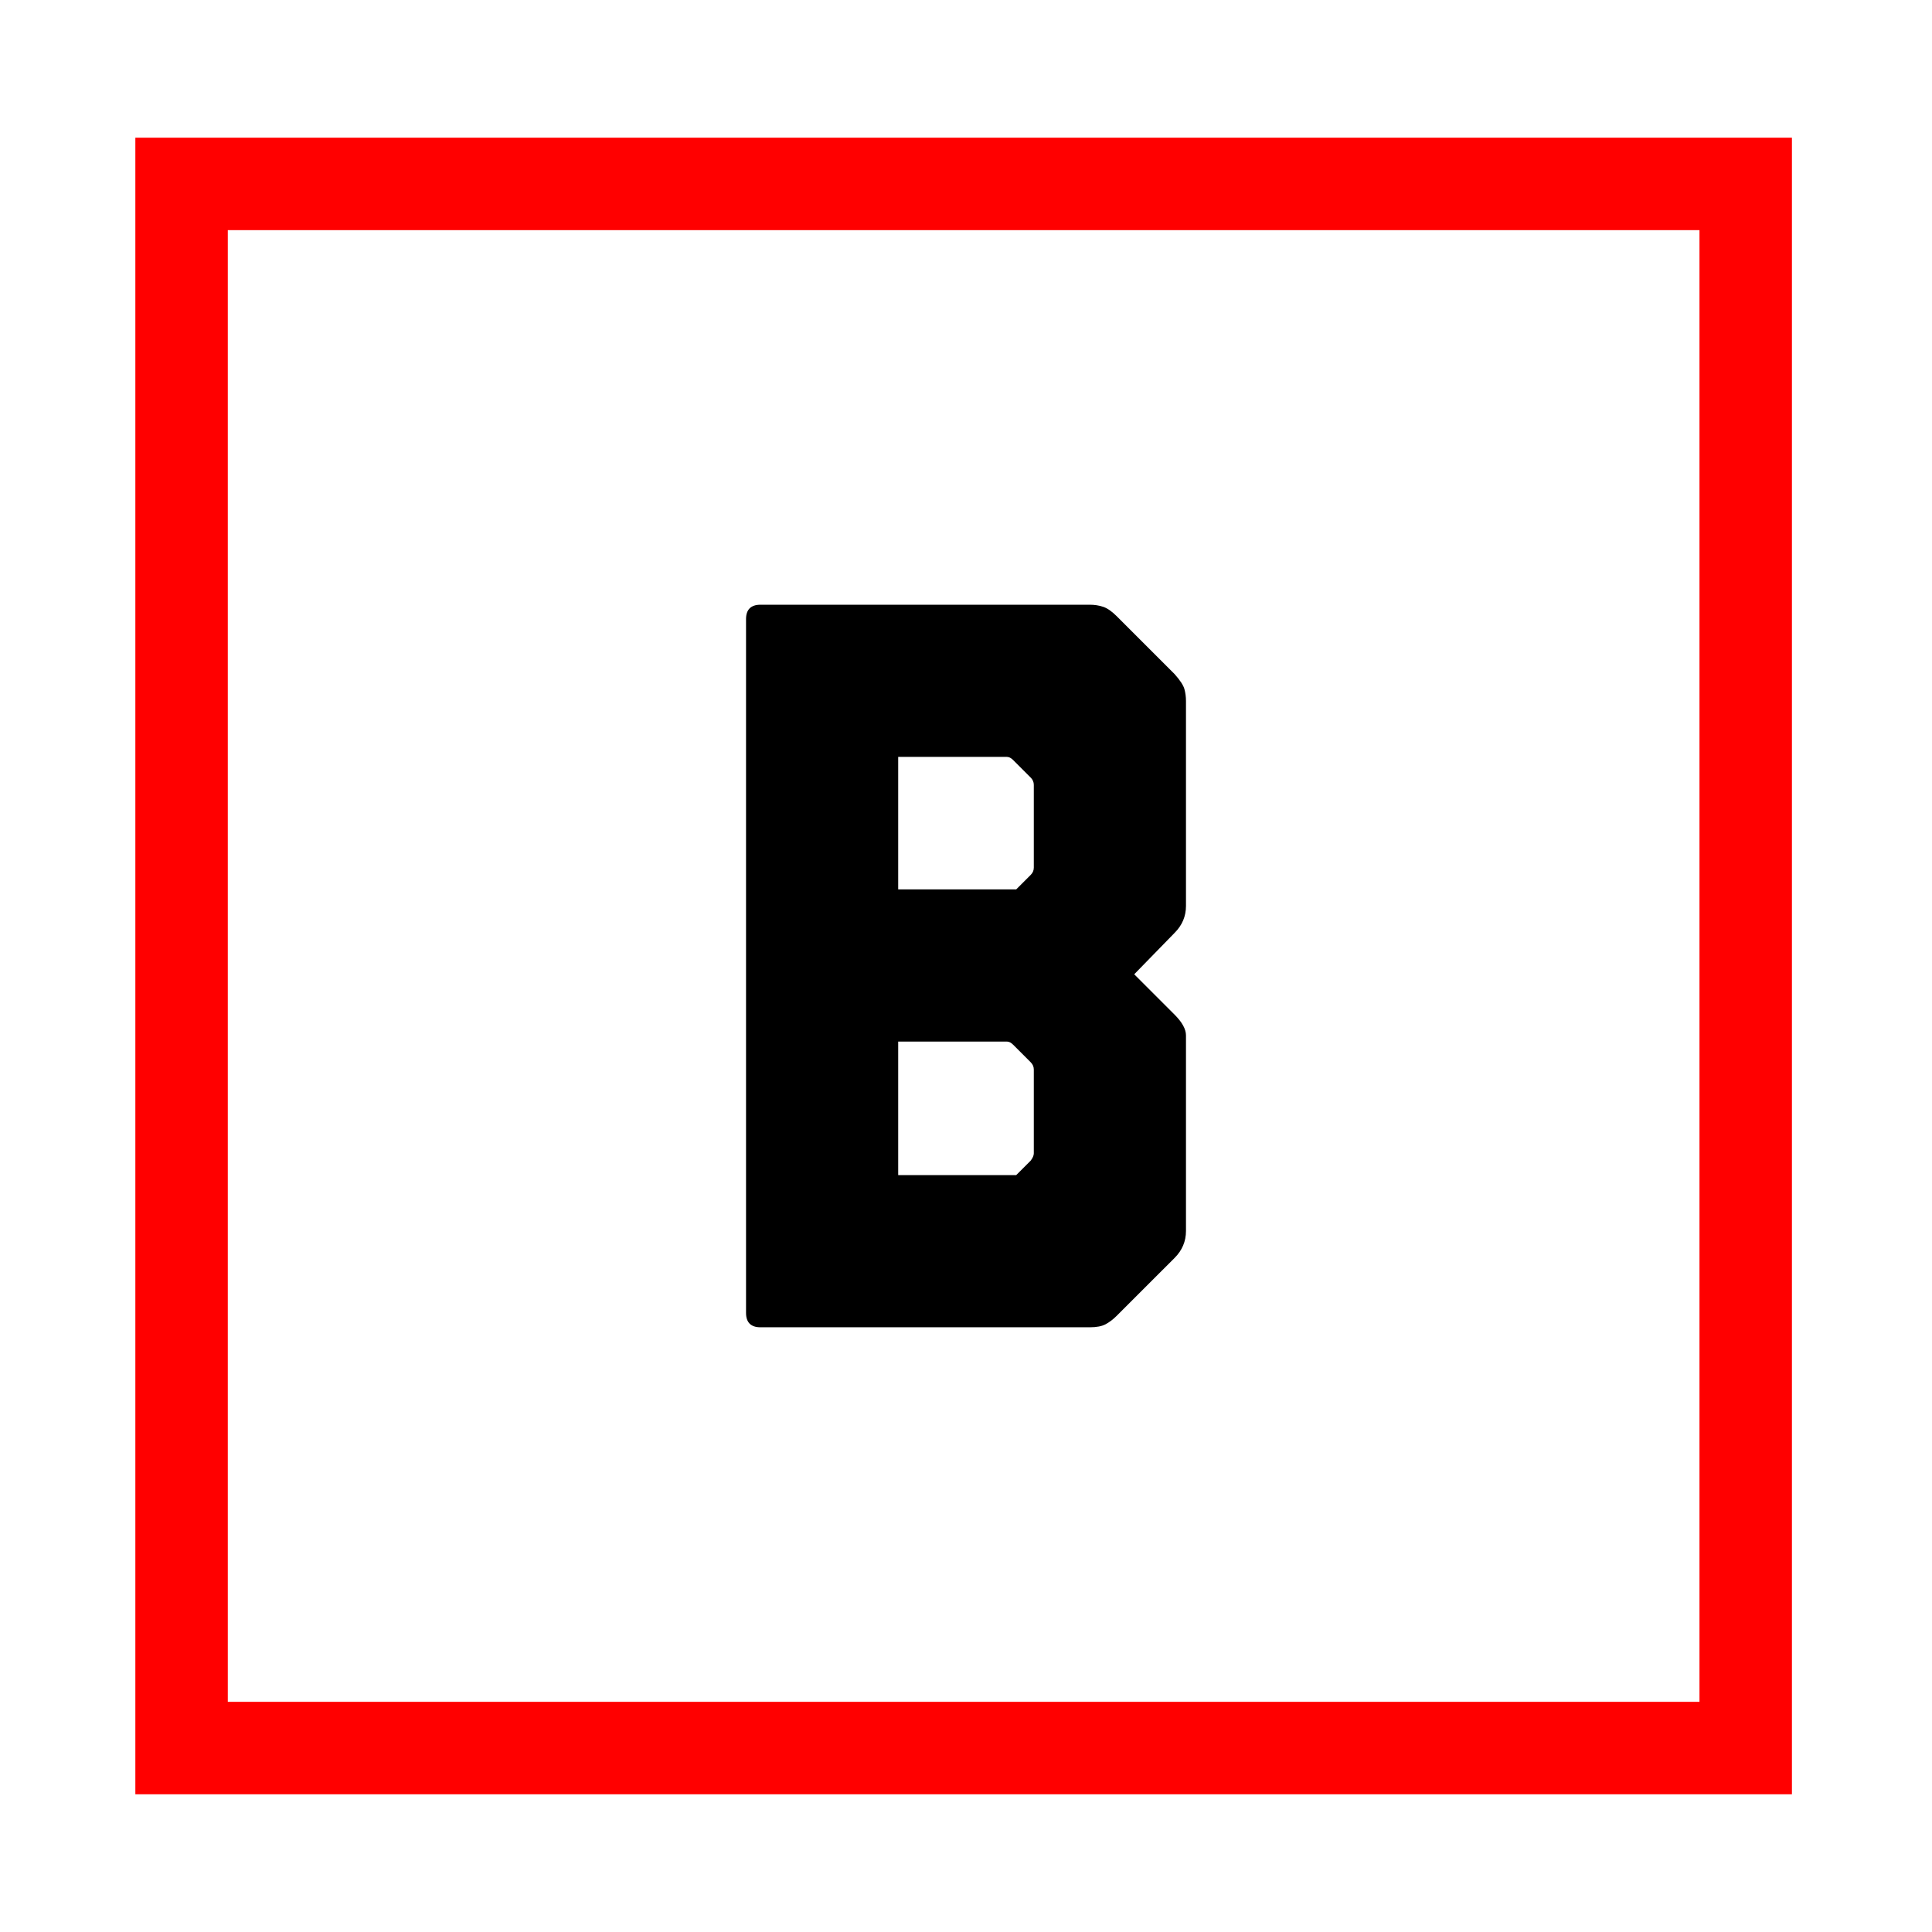
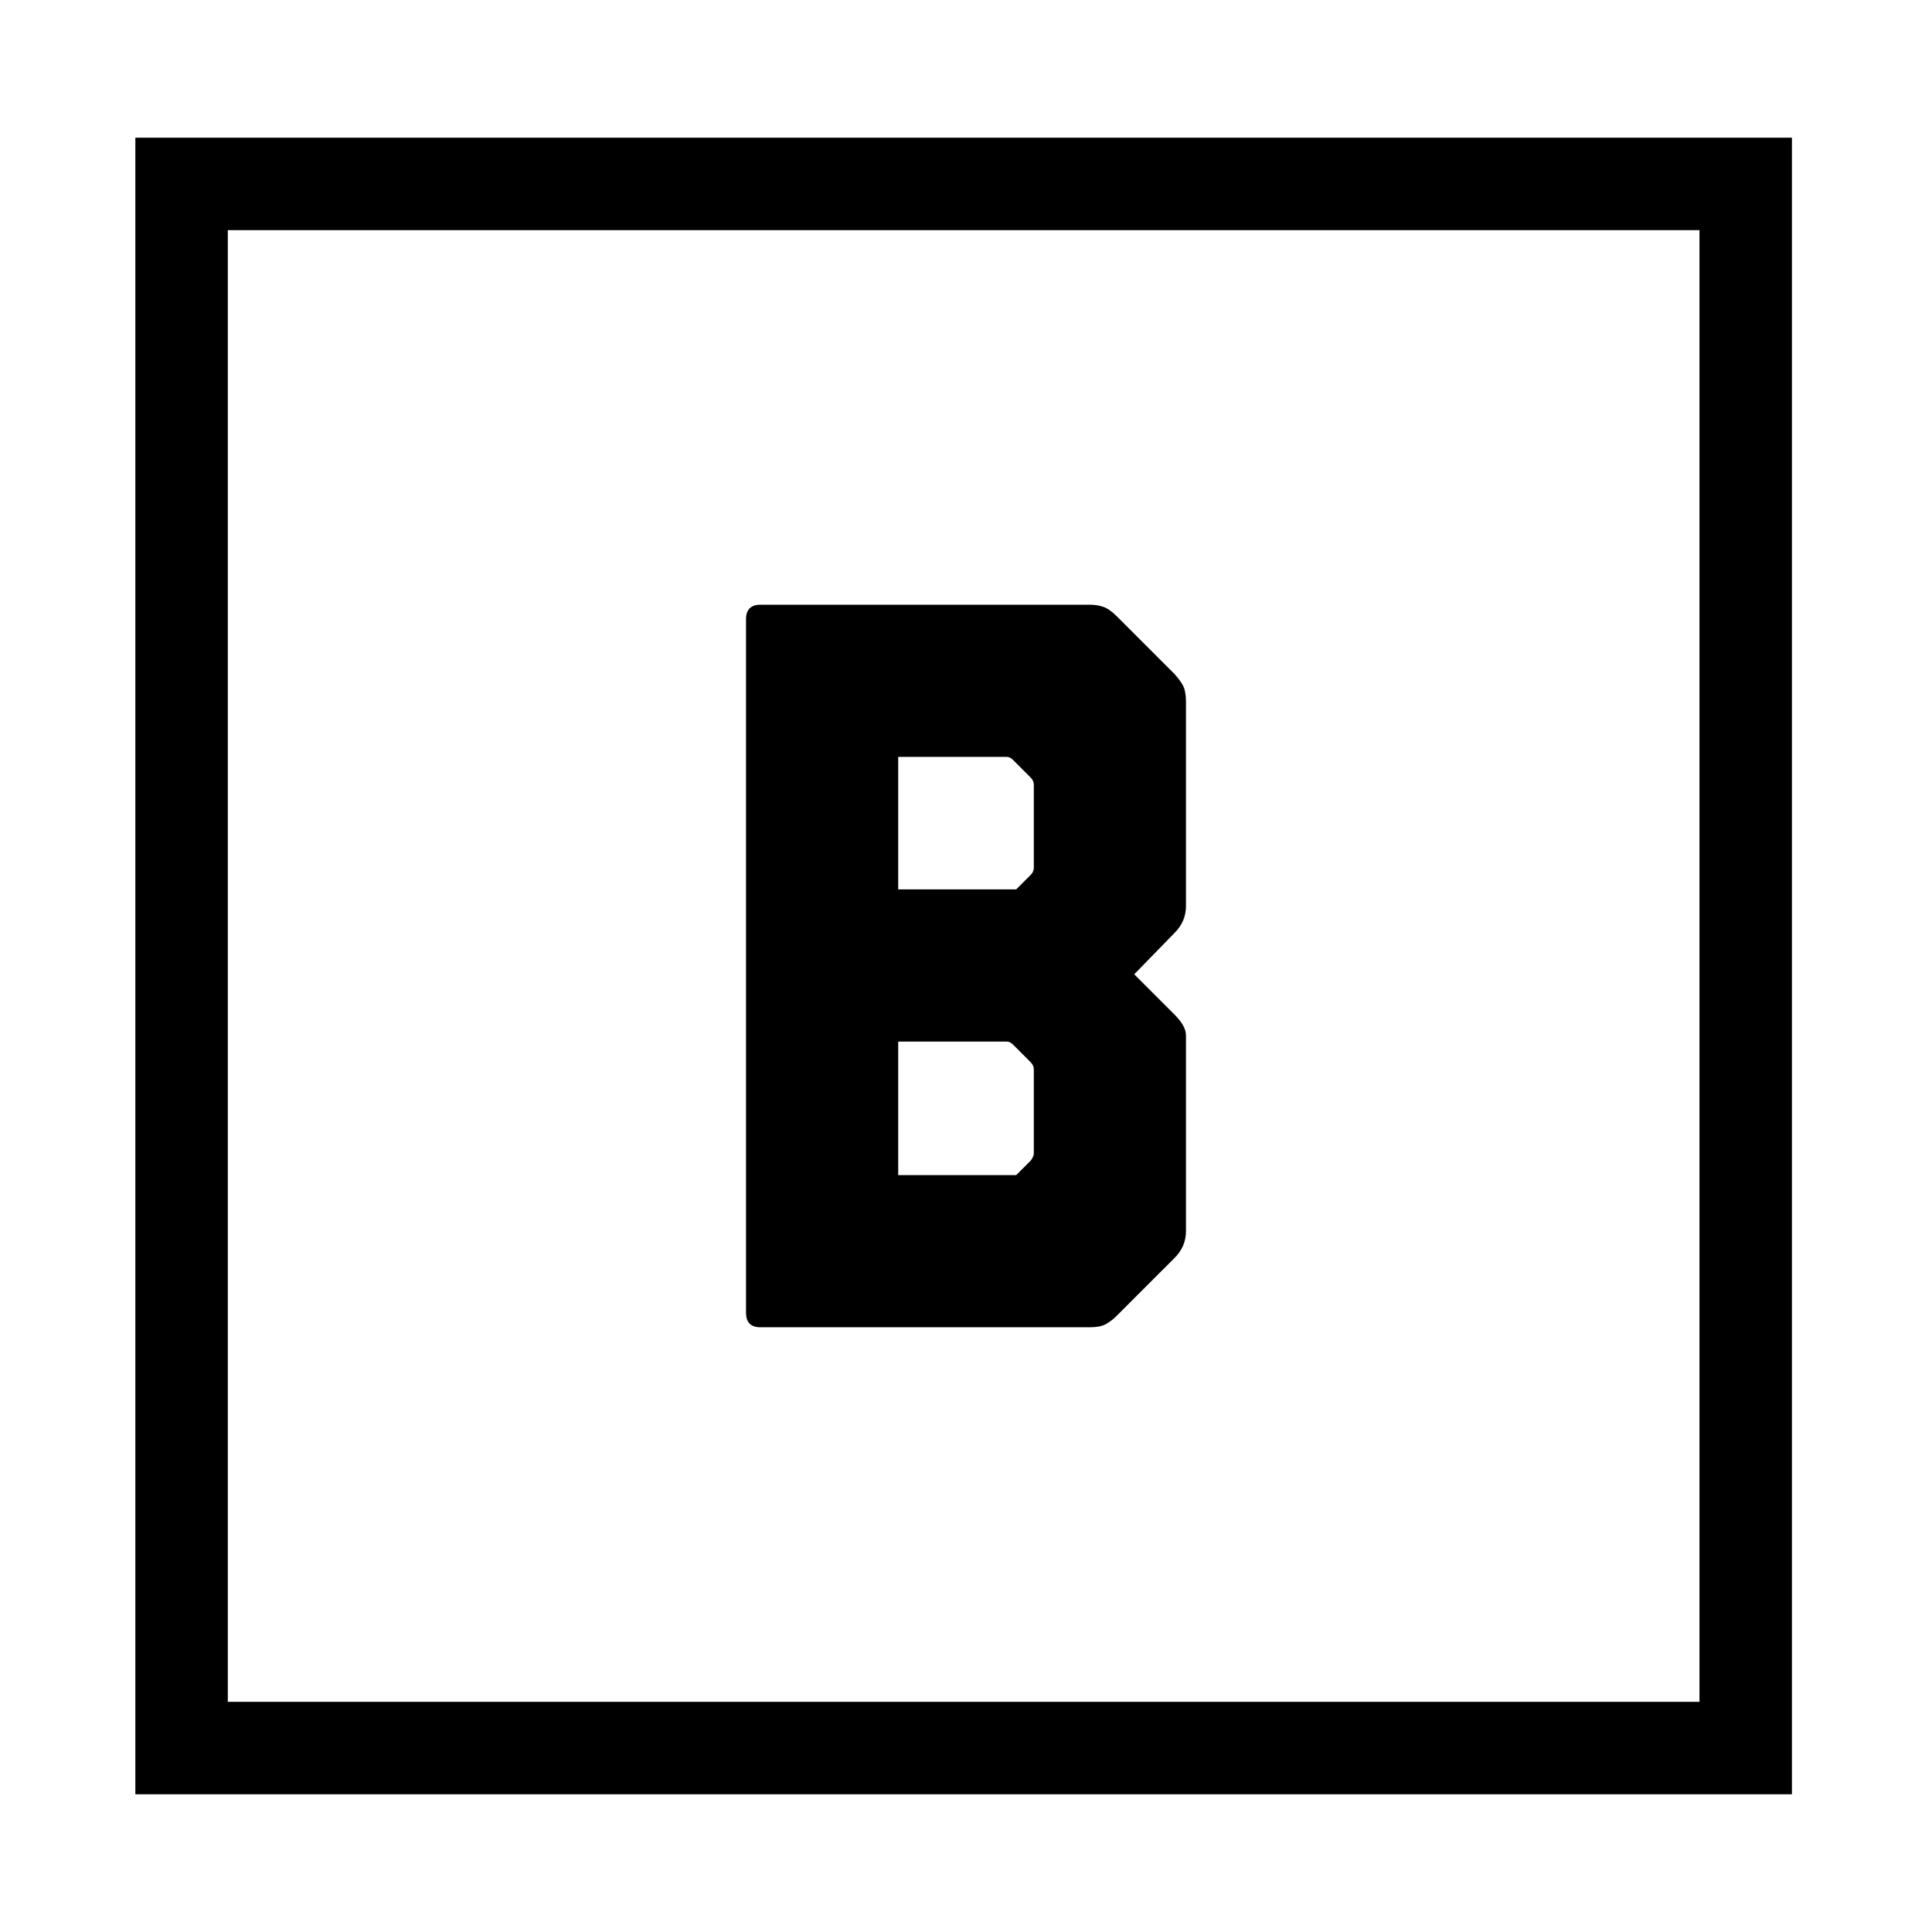
<svg xmlns="http://www.w3.org/2000/svg" version="1.1" id="Layer_1" x="0px" y="0px" width="400px" height="400px" viewBox="0 0 400 400" enable-background="new 0 0 400 400" xml:space="preserve">
  <g>
-     <path fill="red" d="M371,371.486H28.023V28.507H371V371.486z M47.164,352.345h304.695V47.648H47.164V352.345z" />
+     <path fill="currentColor" d="M371,371.486H28.023V28.507H371V371.486z M47.164,352.345h304.695V47.648H47.164V352.345z" />
  </g>
  <g>
-     <path d="M231.184,272.441c-0.717,0.717-1.467,1.286-2.25,1.715c-0.787,0.429-1.896,0.643-3.322,0.643h-68.154    c-2.003,0-3-0.998-3-3.001V128.202c0-1.999,0.998-3,3-3h68.154c0.998,0,1.929,0.144,2.786,0.429    c0.857,0.288,1.785,0.931,2.786,1.929l12.002,12.002c1.143,1.286,1.822,2.324,2.036,3.108c0.215,0.787,0.321,1.607,0.321,2.465    v42.436c0,2.144-0.786,4.002-2.357,5.573l-8.358,8.573l8.358,8.358c1.571,1.574,2.357,3.001,2.357,4.286v40.508    c0,2.143-0.786,4.001-2.357,5.572L231.184,272.441z M213.396,181.139c0.428-0.429,0.643-0.927,0.643-1.5v-17.146    c0-0.569-0.215-1.071-0.643-1.5l-3.644-3.644c-0.429-0.429-0.857-0.643-1.286-0.643h-22.504v27.433h24.433L213.396,181.139z     M213.396,240.293c0.428-0.569,0.643-1.071,0.643-1.5v-17.36c0-0.569-0.215-1.071-0.643-1.5l-3.644-3.644    c-0.429-0.429-0.857-0.644-1.286-0.644h-22.504v27.647h24.433L213.396,240.293z" />
+     <path fill="currentColor" d="M231.184,272.441c-0.717,0.717-1.467,1.286-2.25,1.715c-0.787,0.429-1.896,0.643-3.322,0.643h-68.154    c-2.003,0-3-0.998-3-3.001V128.202c0-1.999,0.998-3,3-3h68.154c0.998,0,1.929,0.144,2.786,0.429    c0.857,0.288,1.785,0.931,2.786,1.929l12.002,12.002c1.143,1.286,1.822,2.324,2.036,3.108c0.215,0.787,0.321,1.607,0.321,2.465    v42.436c0,2.144-0.786,4.002-2.357,5.573l-8.358,8.573l8.358,8.358c1.571,1.574,2.357,3.001,2.357,4.286v40.508    c0,2.143-0.786,4.001-2.357,5.572L231.184,272.441z M213.396,181.139c0.428-0.429,0.643-0.927,0.643-1.5v-17.146    c0-0.569-0.215-1.071-0.643-1.5l-3.644-3.644c-0.429-0.429-0.857-0.643-1.286-0.643h-22.504v27.433h24.433L213.396,181.139z     M213.396,240.293c0.428-0.569,0.643-1.071,0.643-1.5v-17.36c0-0.569-0.215-1.071-0.643-1.5l-3.644-3.644    c-0.429-0.429-0.857-0.644-1.286-0.644h-22.504v27.647h24.433L213.396,240.293z" />
  </g>
</svg>
